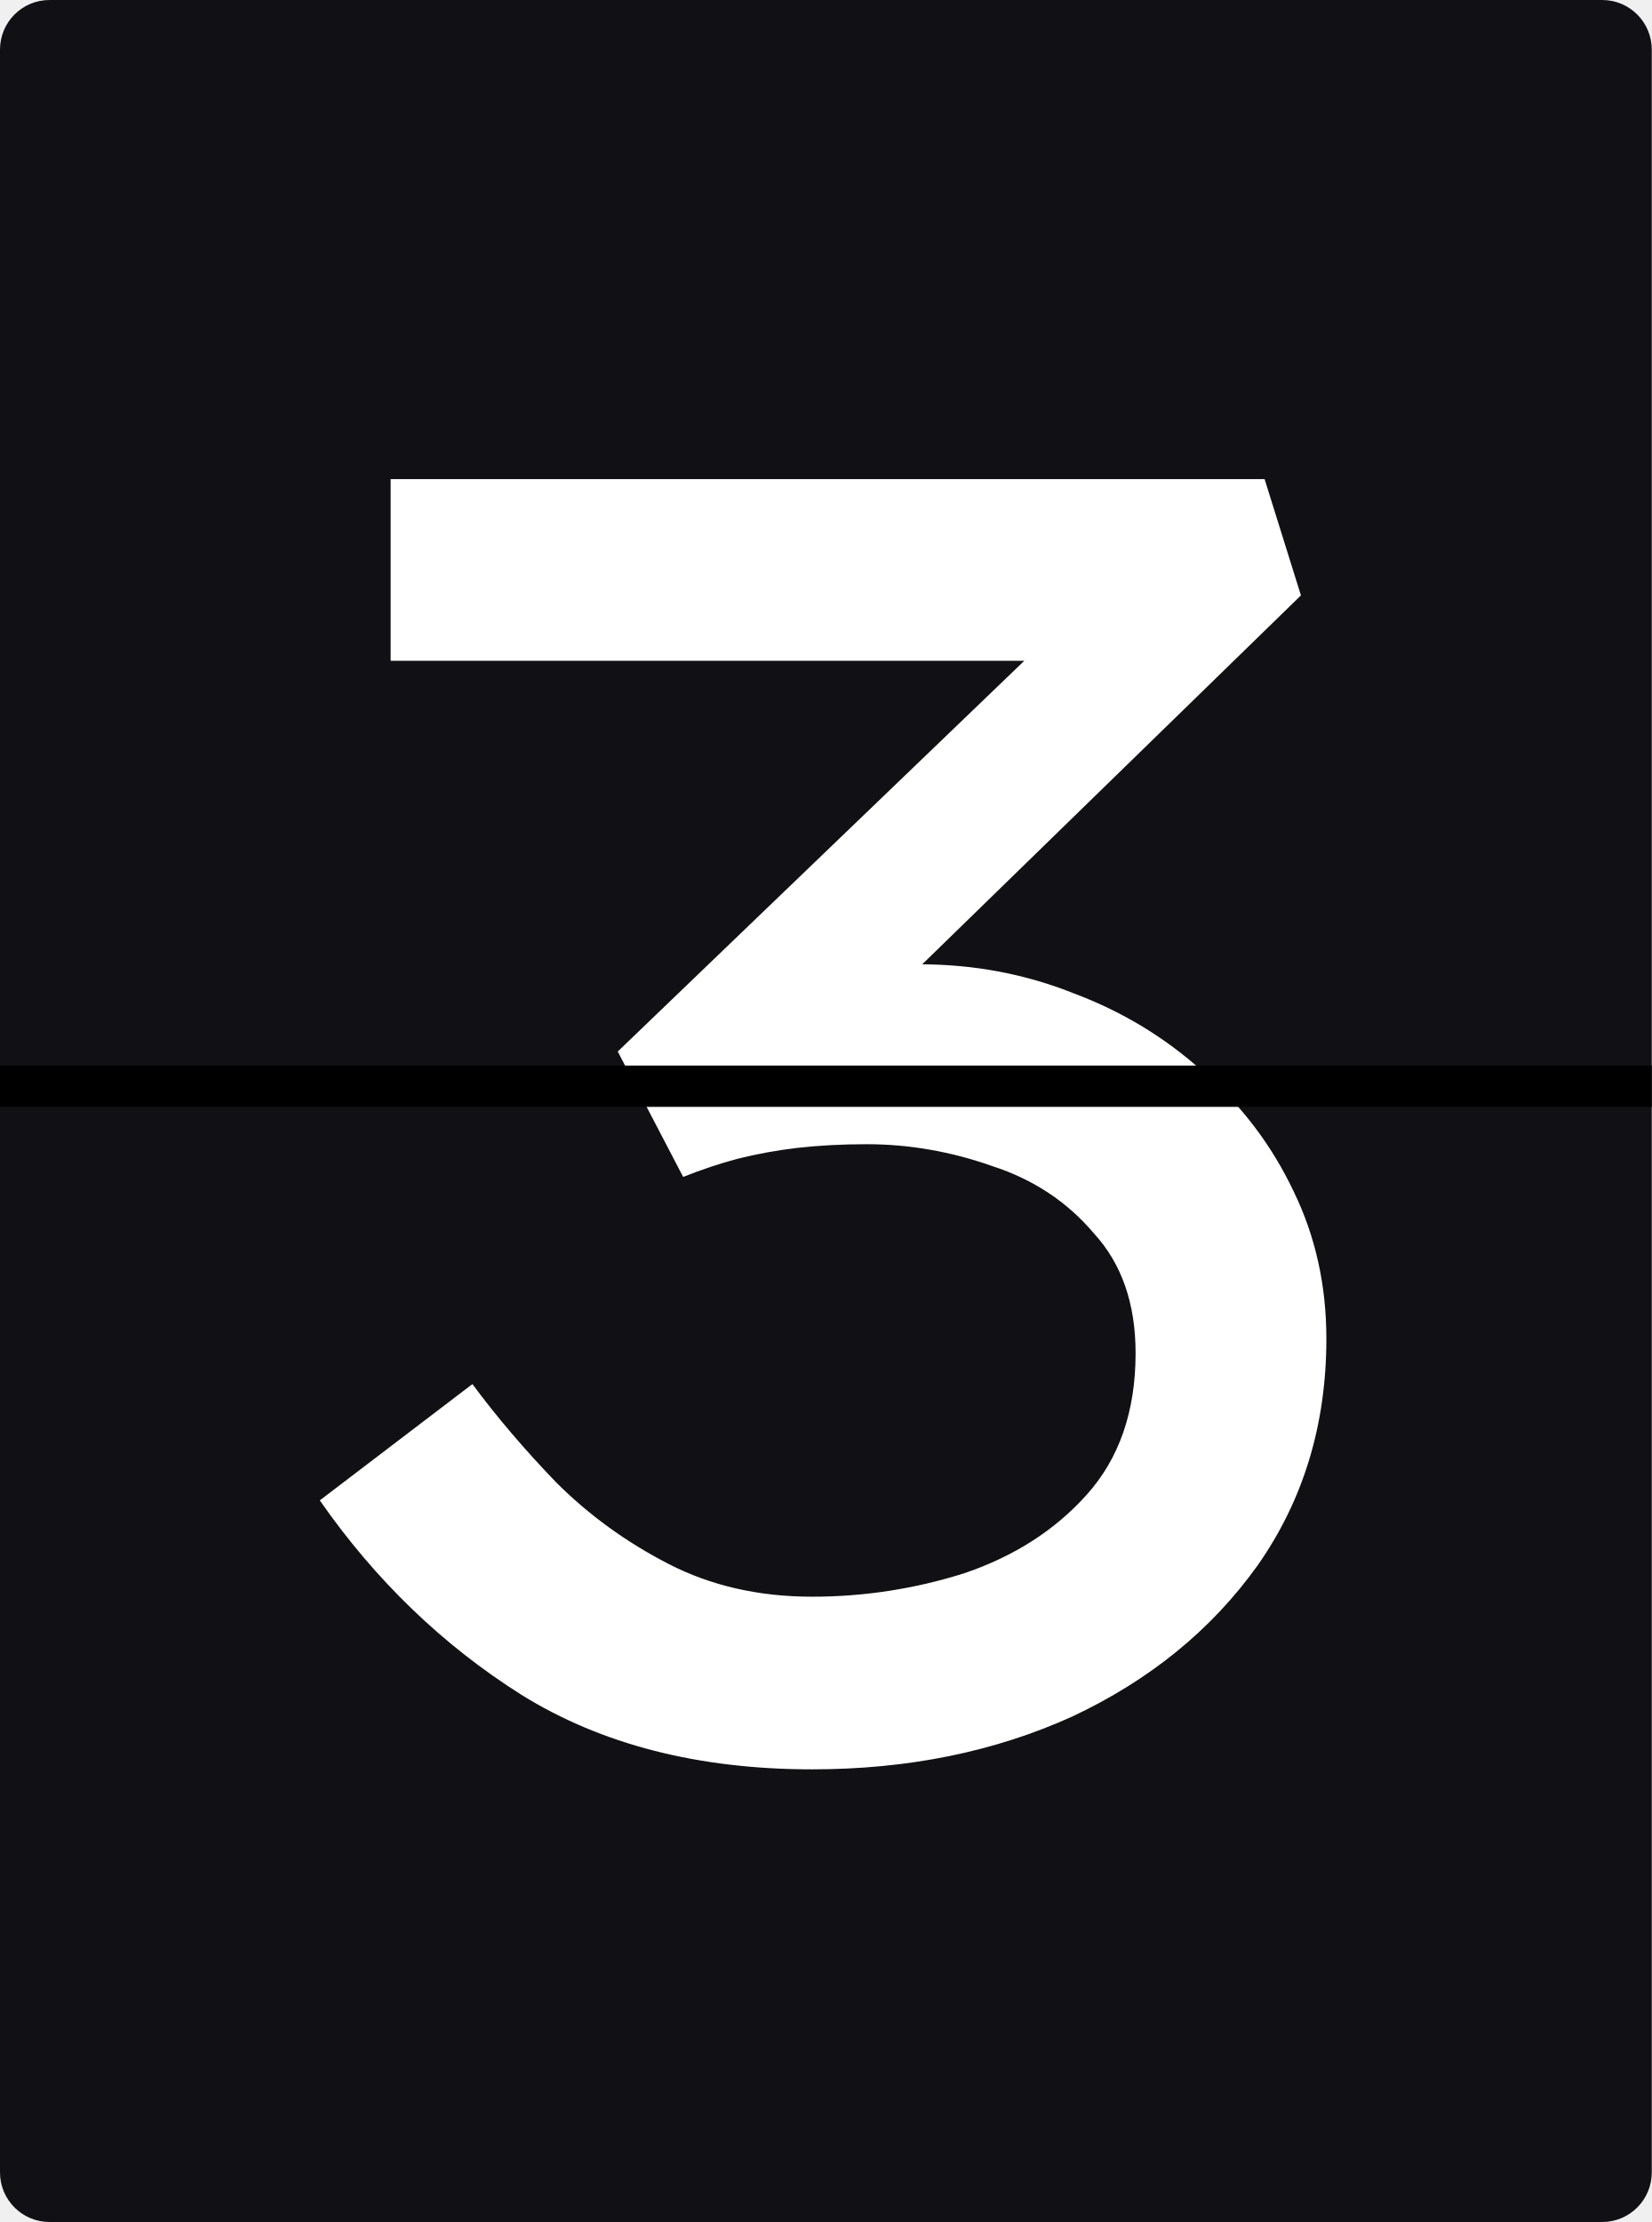
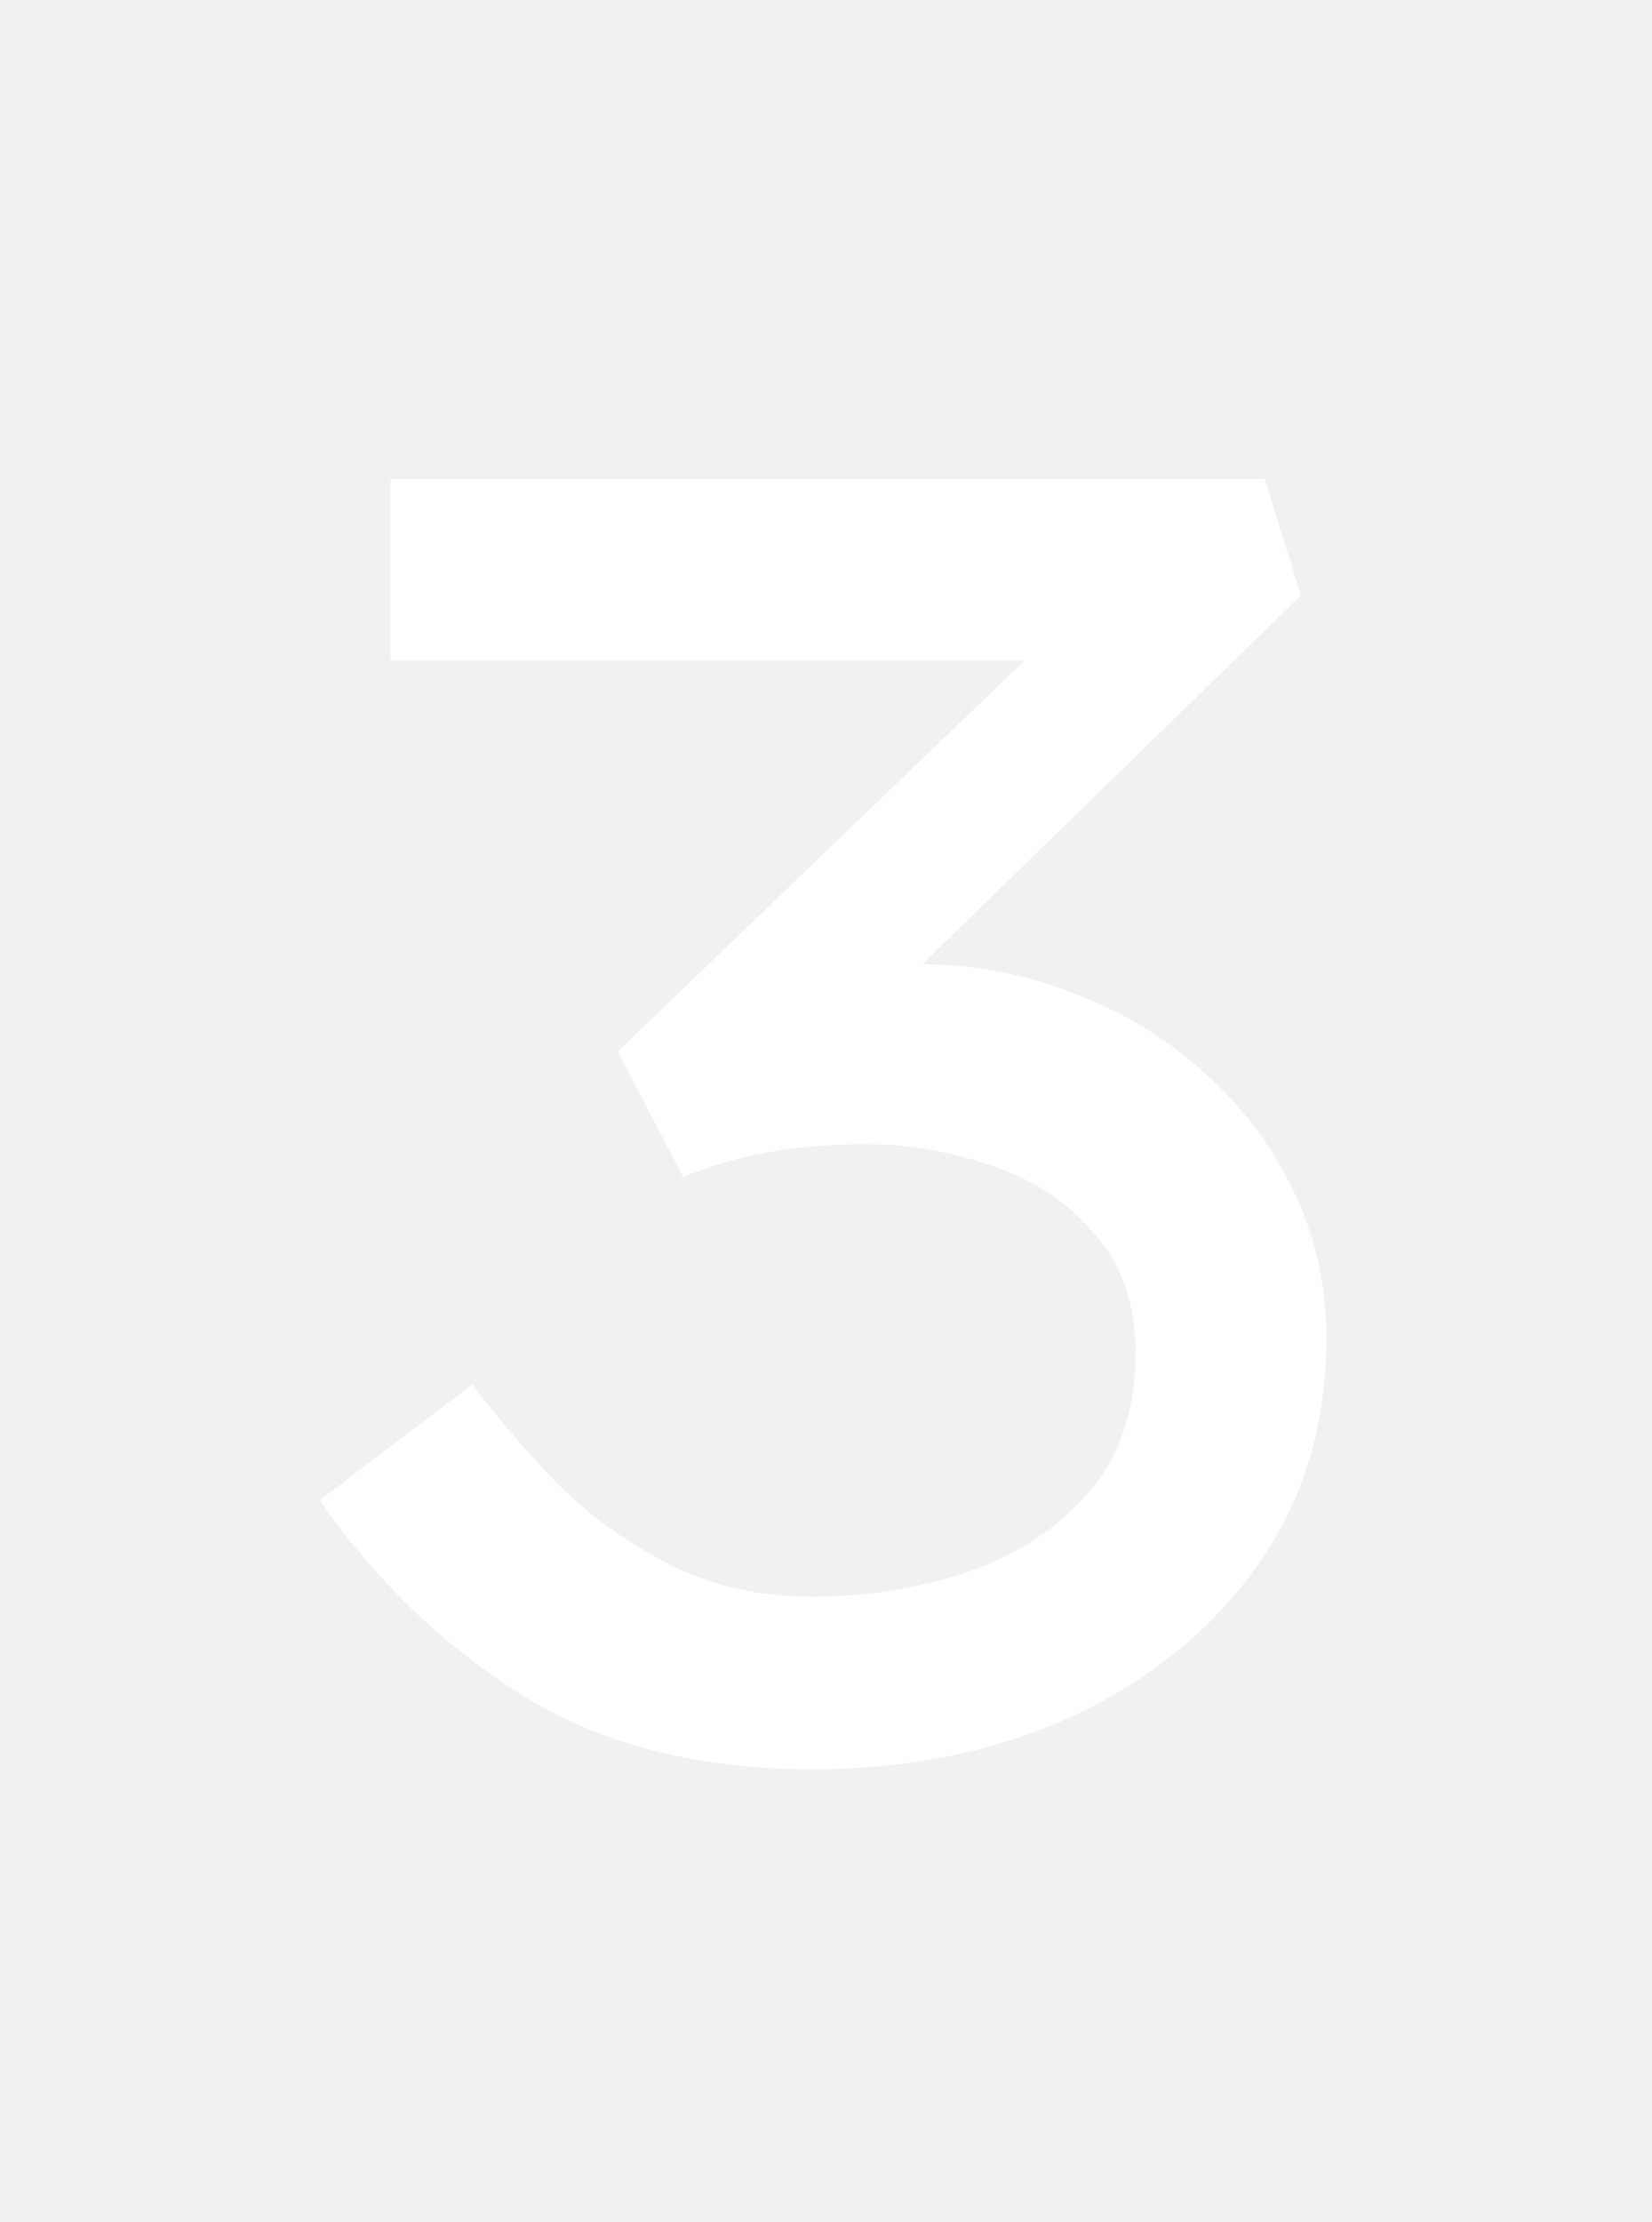
<svg xmlns="http://www.w3.org/2000/svg" width="200" height="269" viewBox="0 0 200 269" fill="none">
-   <rect width="200" height="269" rx="6" fill="#111115" />
+   <rect width="200" height="269" rx="6" fill="white" fill-opacity="0.05" />
  <path d="M98.34 214.2C84.553 214.2 72.82 211.193 63.14 205.18C53.607 199.167 45.467 191.32 38.72 181.64L57.2 167.56C60.133 171.52 63.507 175.48 67.32 179.44C71.28 183.4 75.827 186.7 80.96 189.34C86.093 191.98 91.887 193.3 98.34 193.3C104.647 193.3 110.807 192.347 116.82 190.44C122.833 188.387 127.747 185.233 131.56 180.98C135.52 176.58 137.5 170.86 137.5 163.82C137.5 157.807 135.813 152.967 132.44 149.3C129.213 145.487 125.107 142.773 120.12 141.16C115.133 139.4 110.073 138.52 104.94 138.52C102.007 138.52 99.22 138.667 96.58 138.96C94.087 139.253 91.667 139.693 89.32 140.28C87.12 140.867 84.92 141.6 82.72 142.48L74.8 127.3L131.12 73.18L130.46 80H47.3V58H153.12L157.52 72.08L98.34 129.72L92.84 118.72C94.6 118.133 97.313 117.693 100.98 117.4C104.647 116.96 108.093 116.74 111.32 116.74C117.92 116.74 124.153 117.913 130.02 120.26C135.887 122.46 141.093 125.613 145.64 129.72C150.333 133.827 154 138.667 156.64 144.24C159.28 149.667 160.6 155.607 160.6 162.06C160.6 172.473 157.813 181.64 152.24 189.56C146.667 197.333 139.187 203.42 129.8 207.82C120.413 212.073 109.927 214.2 98.34 214.2Z" fill="white" />
-   <path fill-rule="evenodd" clip-rule="evenodd" d="M200 134H0V129H200V134Z" fill="black" />
</svg>
